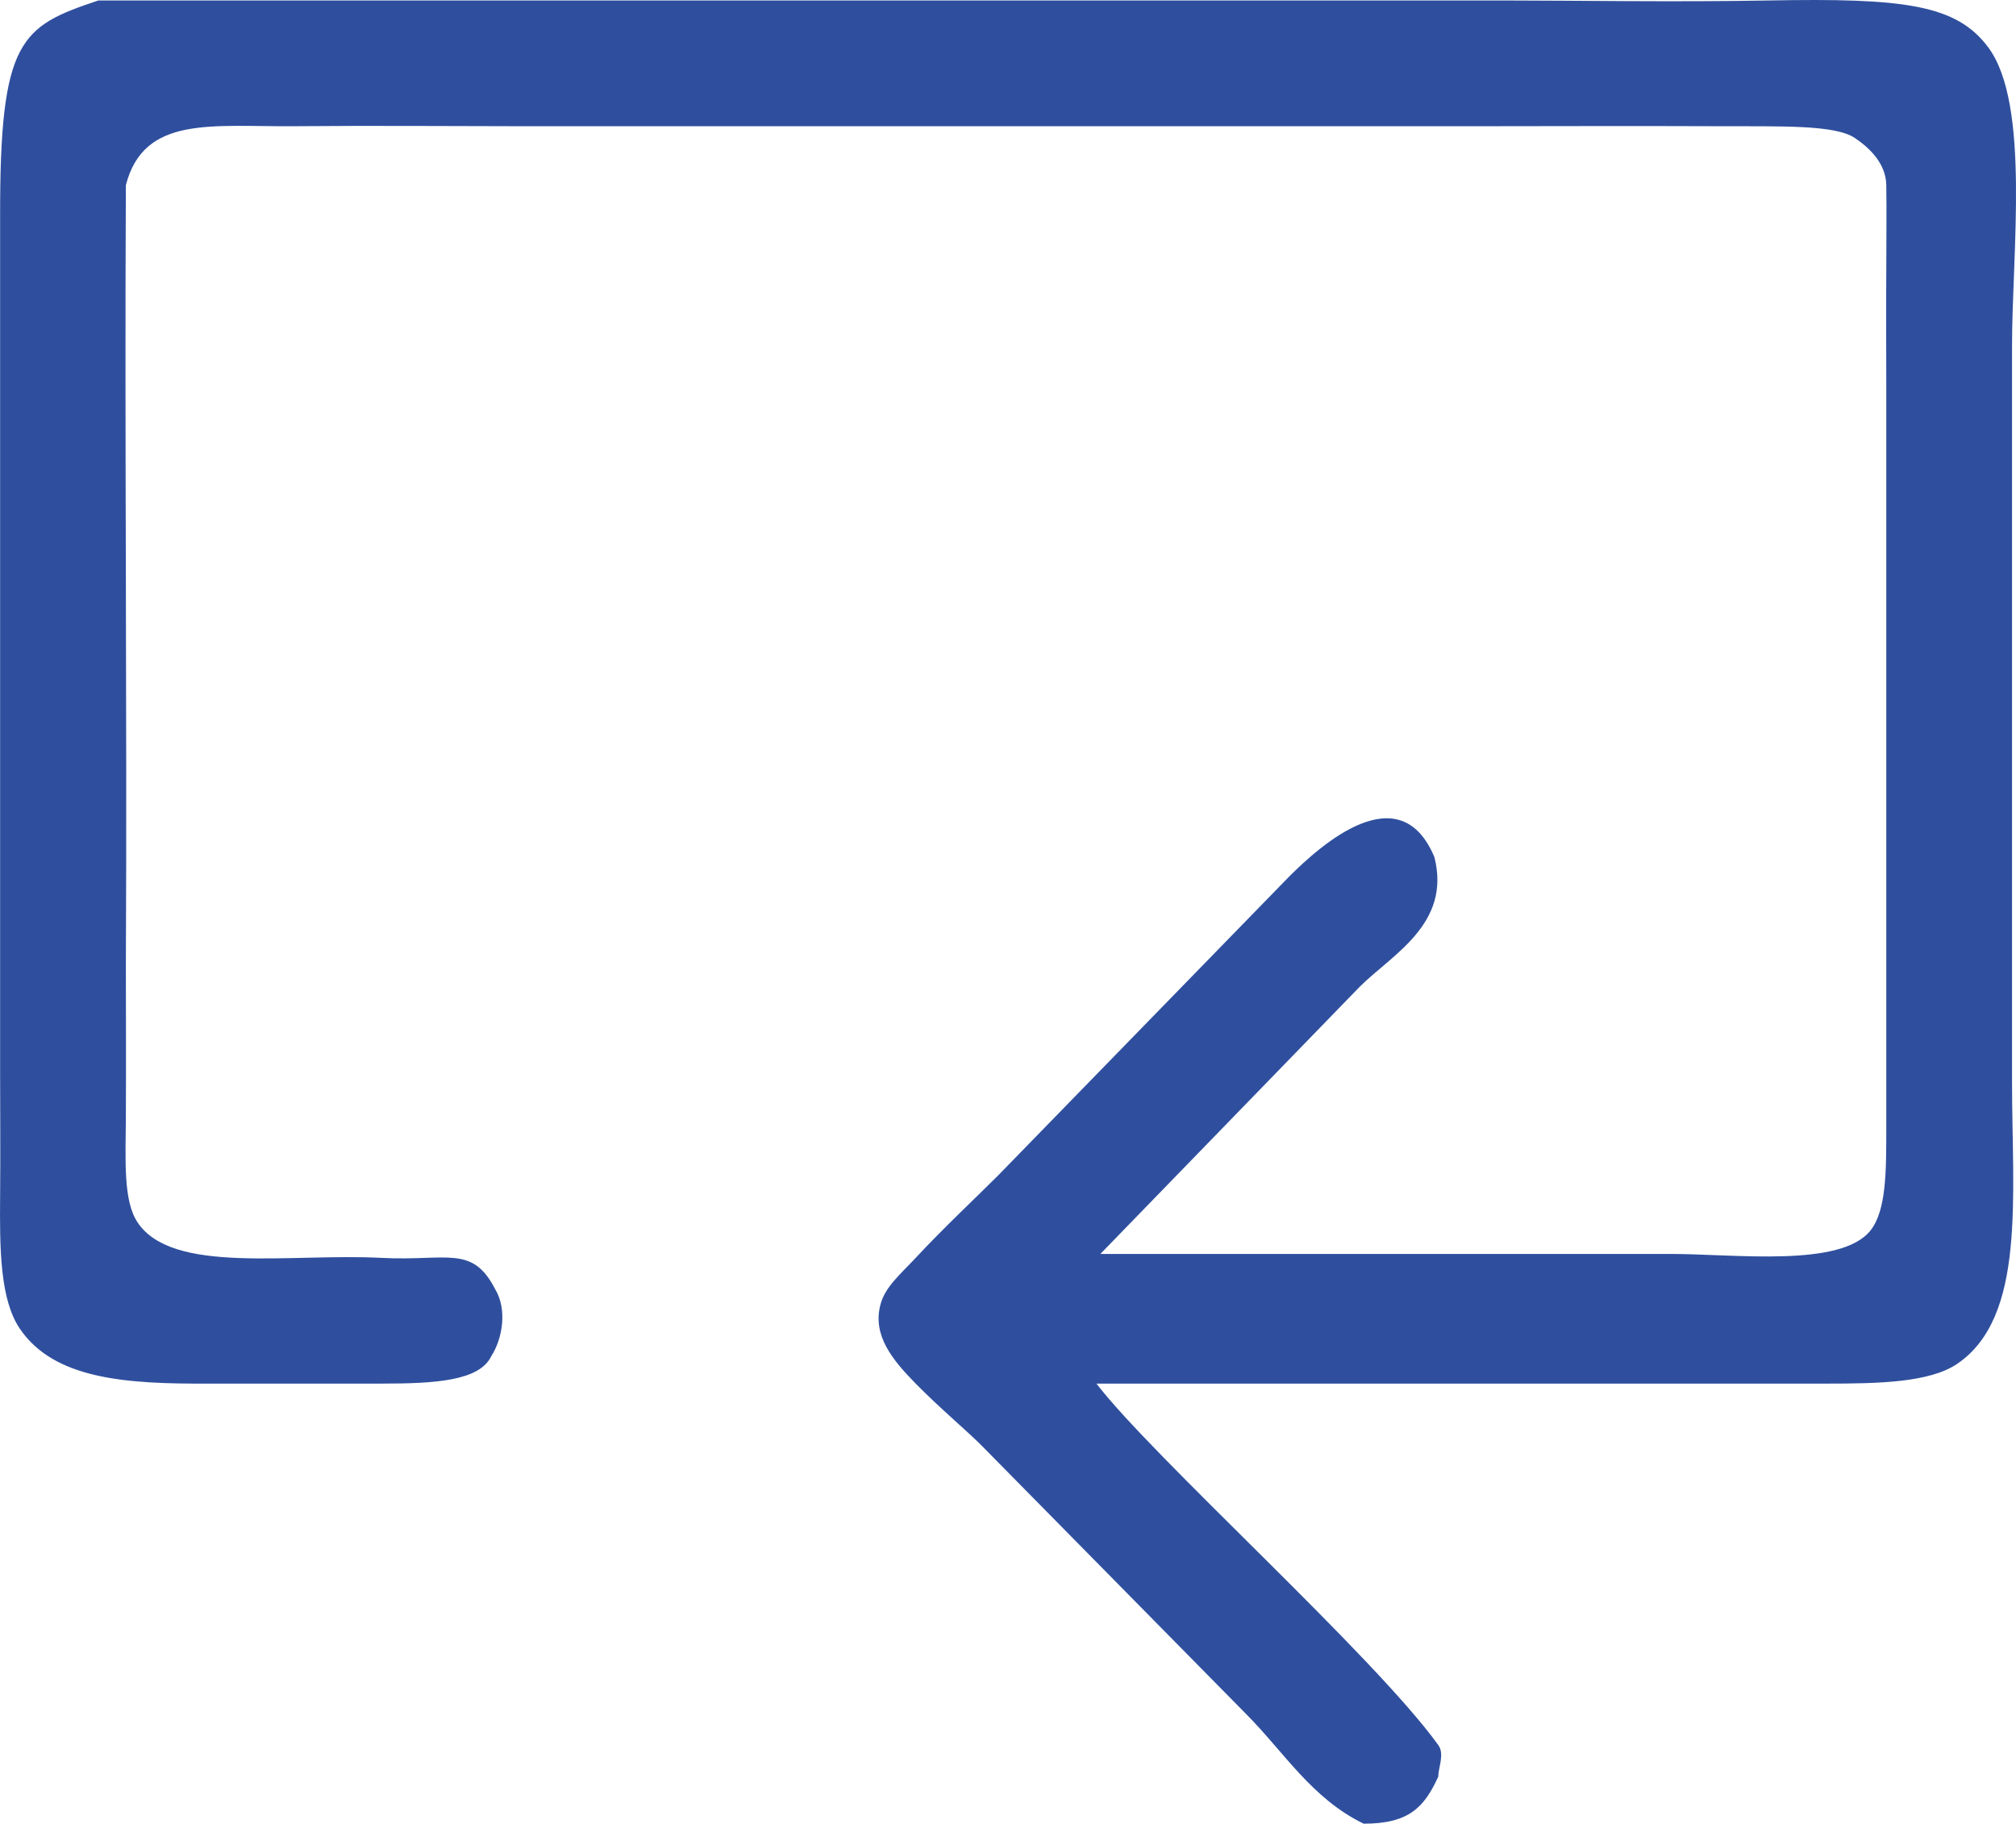
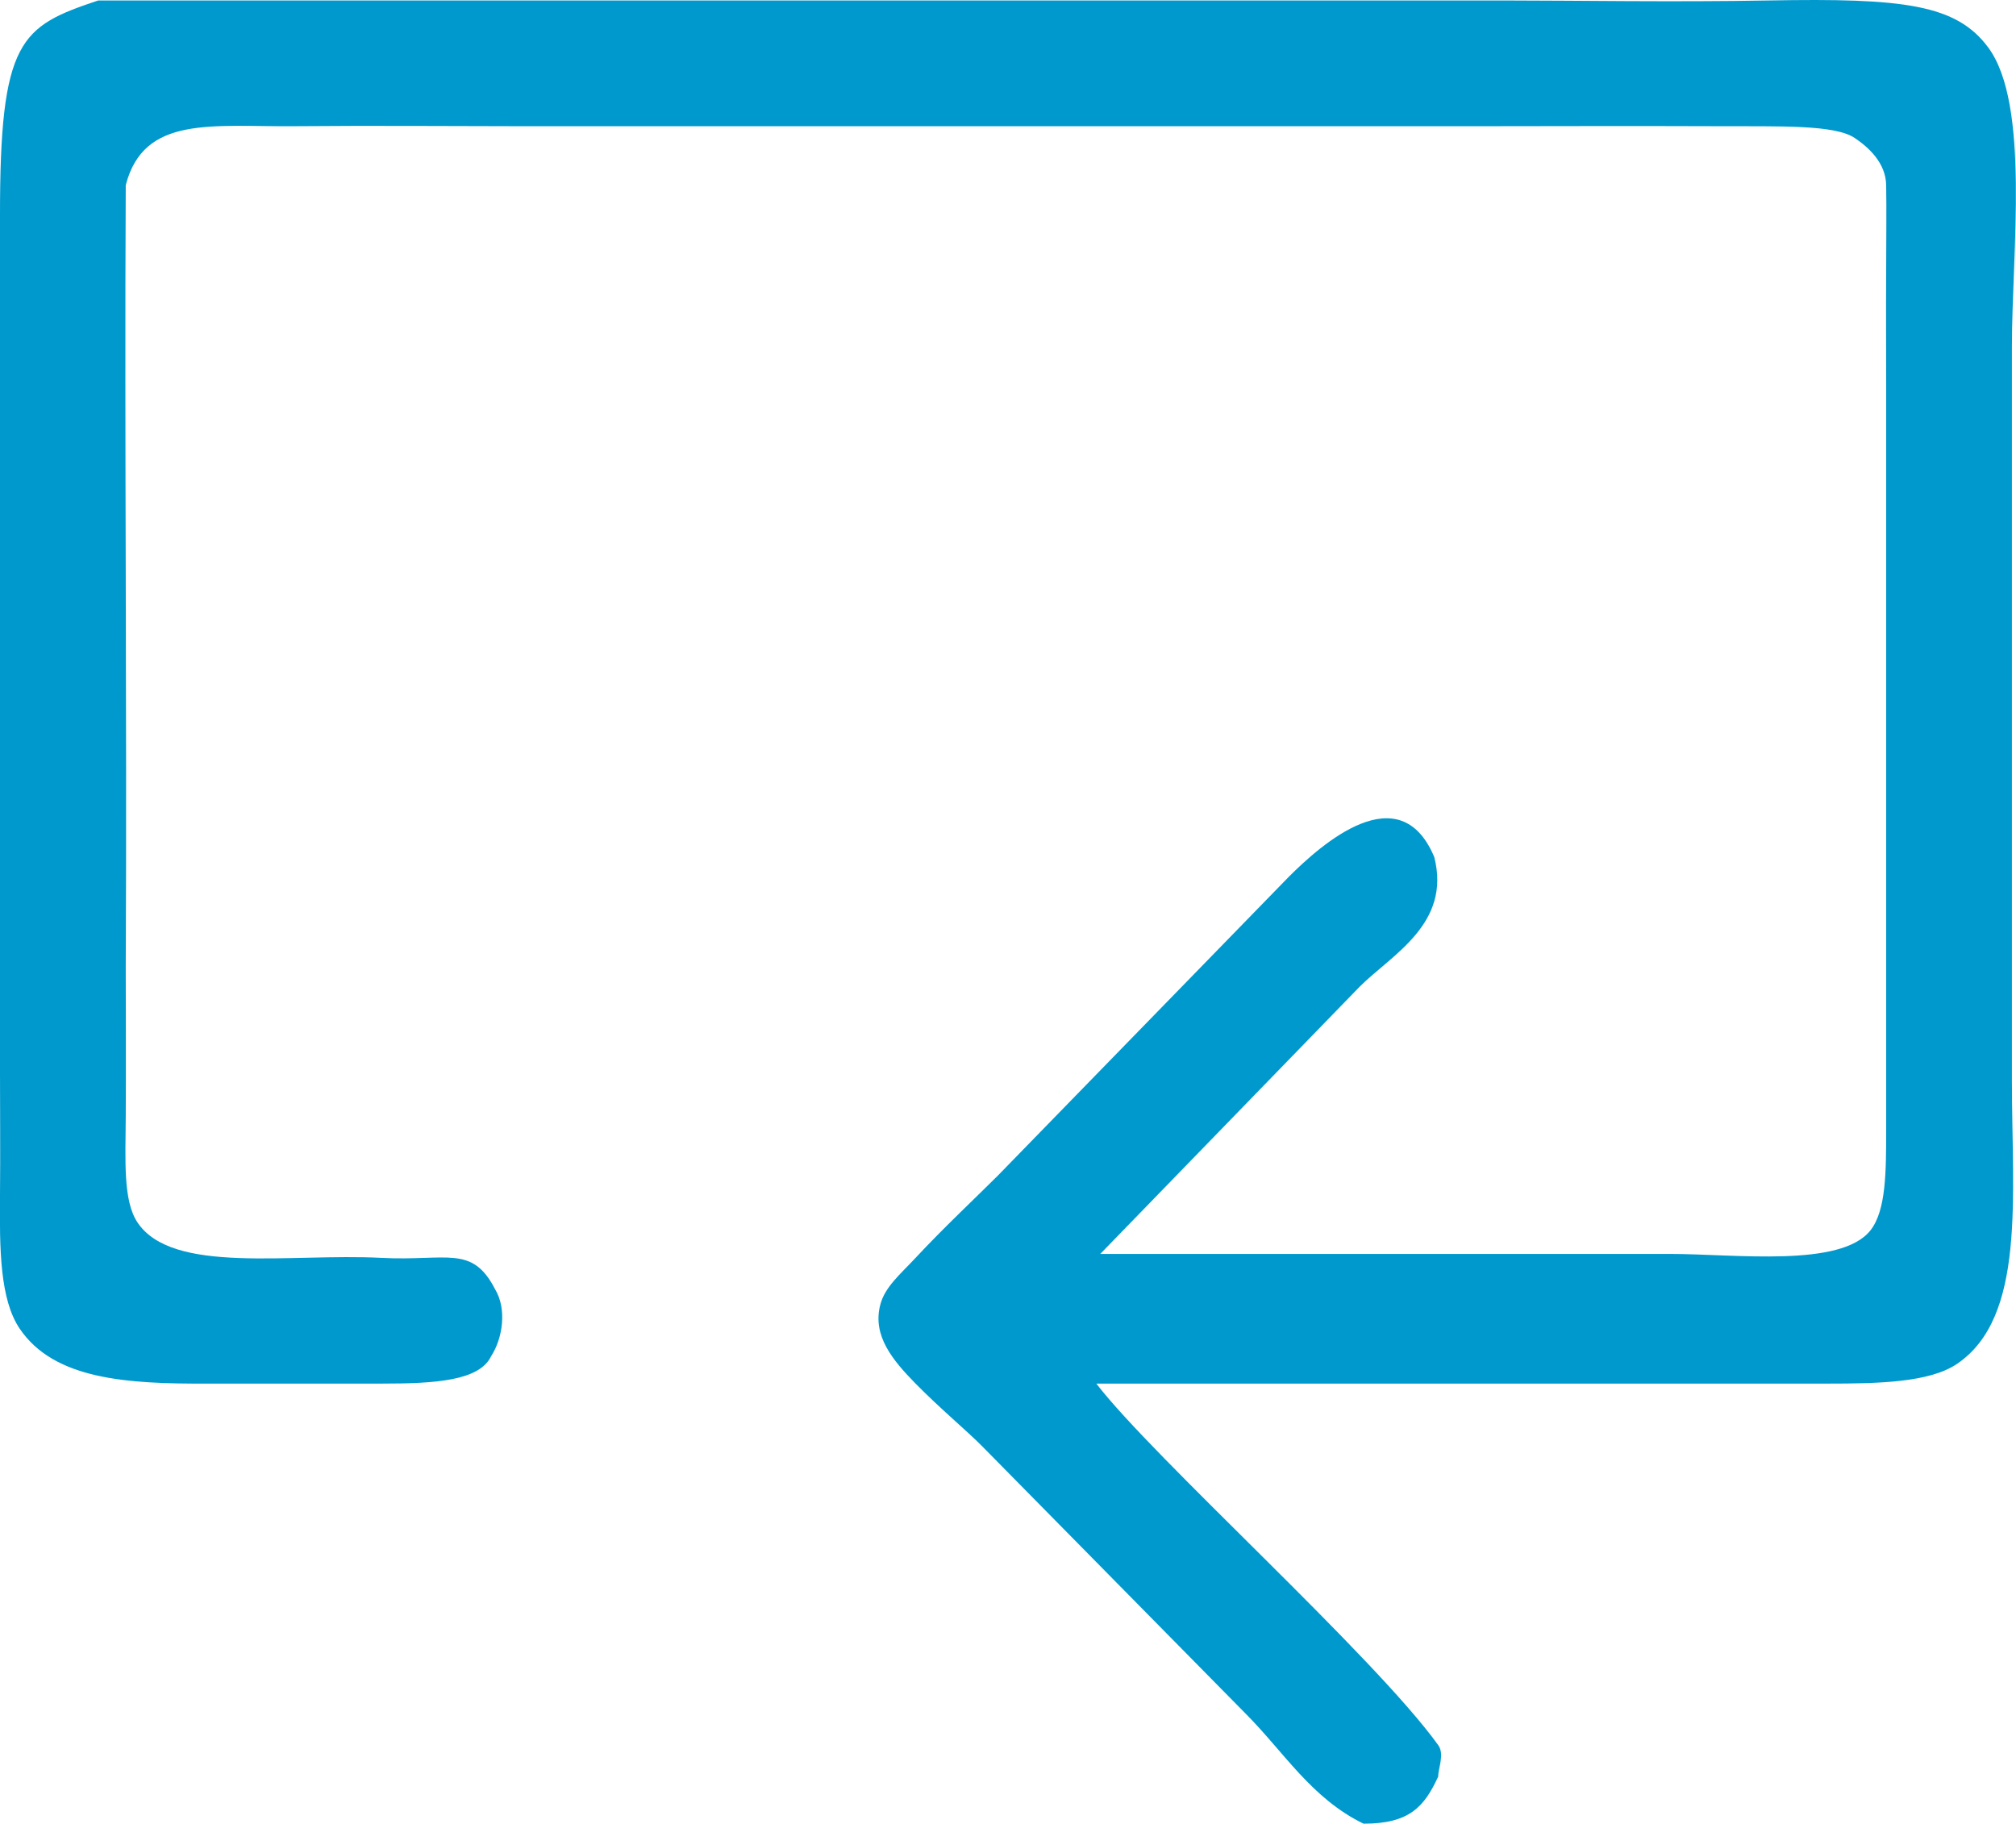
<svg xmlns="http://www.w3.org/2000/svg" id="Livello_1" data-name="Livello 1" viewBox="0 0 513.04 464.12">
  <defs>
-     <style>.cls-1{fill:#2f4f9e;fill-rule:evenodd;}</style>
+     <style>.cls-1{fill:#0099cd;fill-rule:evenodd;}</style>
  </defs>
-   <path class="cls-1" d="M75,172H433c17.48,0,43.2.44,67,0,34.54-.64,47.87,1,56,12,10.66,14.48,6,52,6,76V447c0,29.5,3.63,60.1-14,72-7,4.73-20,5-33,5H329c14.42,18.82,70.59,69.21,87,92,1.66,2.3-.05,5.84,0,8-3.58,7.8-7.41,12-19,12-13.27-6.46-20.2-18.17-30-28l-67-68c-3.62-3.7-10.79-9.68-17-16-5.88-6-11-12.17-9-20,1.15-4.55,5-7.72,9-12,6.93-7.46,15.6-15.6,21-21l74-76c8.22-8.22,28.19-26,37-5,4.36,17.06-10.9,24.9-19,33l-66,68H475c16.62,0,43.45,3.55,51-6,4-5.06,4-15,4-26,0-11.51,0-24.18,0-33V270c0-8.29-.07-18.9,0-29,0-7.89.11-15.64,0-22-.09-5.64-4.44-9.61-8-12-5.12-3.44-18.95-2.93-35-3-21.34-.09-46.4,0-58,0H181c-14.23,0-36.09-.18-56,0-21,.19-38.38-2.87-43,15-.33,67,.33,132,0,199,0,9.68.08,24.64,0,38-.07,11.36-.7,21.47,3,27,8.89,13.3,38.83,7.8,62,9,16.85.87,23.13-3.41,29,8,3.05,5.06,1.92,12.48-1,17-3,6.31-14.23,7-28,7-6.95,0-14.63,0-22,0s-14.91,0-22,0c-20.89.1-39.27-1.07-48-14-5-7.4-5.13-20.09-5-34,.1-10.54,0-22,0-31V286c0-21.86,0-42,0-59C49.91,181.9,55.2,178.6,75,172Z" transform="translate(-49.97 -171.88)" />
+   <path class="cls-1" d="M25,.12H383c17.48,0,43.2.44,67,0,34.54-.64,47.87,1,56,12,10.66,14.48,6,52,6,76v187c0,29.5,3.63,60.1-14,72-7,4.73-20,5-33,5H279c14.42,18.82,70.59,69.21,87,92,1.66,2.3,0,5.84,0,8-3.58,7.8-7.41,12-19,12-13.27-6.46-20.2-18.17-30-28l-67-68c-3.62-3.7-10.79-9.68-17-16-5.88-6-11-12.17-9-20,1.15-4.55,5-7.72,9-12,6.93-7.46,15.6-15.6,21-21l74-76c8.22-8.22,28.19-26,37-5,4.36,17.06-10.9,24.9-19,33l-66,68H425c16.62,0,43.45,3.55,51-6,4-5.06,4-15,4-26v-189c0-8.29-.07-18.9,0-29,0-7.89.11-15.64,0-22-.09-5.64-4.44-9.61-8-12-5.12-3.44-18.95-2.93-35-3-21.34-.09-46.4,0-58,0H131c-14.23,0-36.09-.18-56,0-21,.19-38.38-2.87-43,15-.33,67,.33,132,0,199,0,9.68.08,24.64,0,38-.07,11.36-.7,21.47,3,27,8.89,13.3,38.83,7.8,62,9,16.85.87,23.13-3.41,29,8,3.05,5.06,1.92,12.48-1,17-3,6.31-14.23,7-28,7H53c-20.89.1-39.27-1.07-48-14-5-7.4-5.13-20.09-5-34,.1-10.54,0-22,0-31v-218C-.06,10,5.23,6.72,25,.12Z" transform="translate(0 0)" />
</svg>
